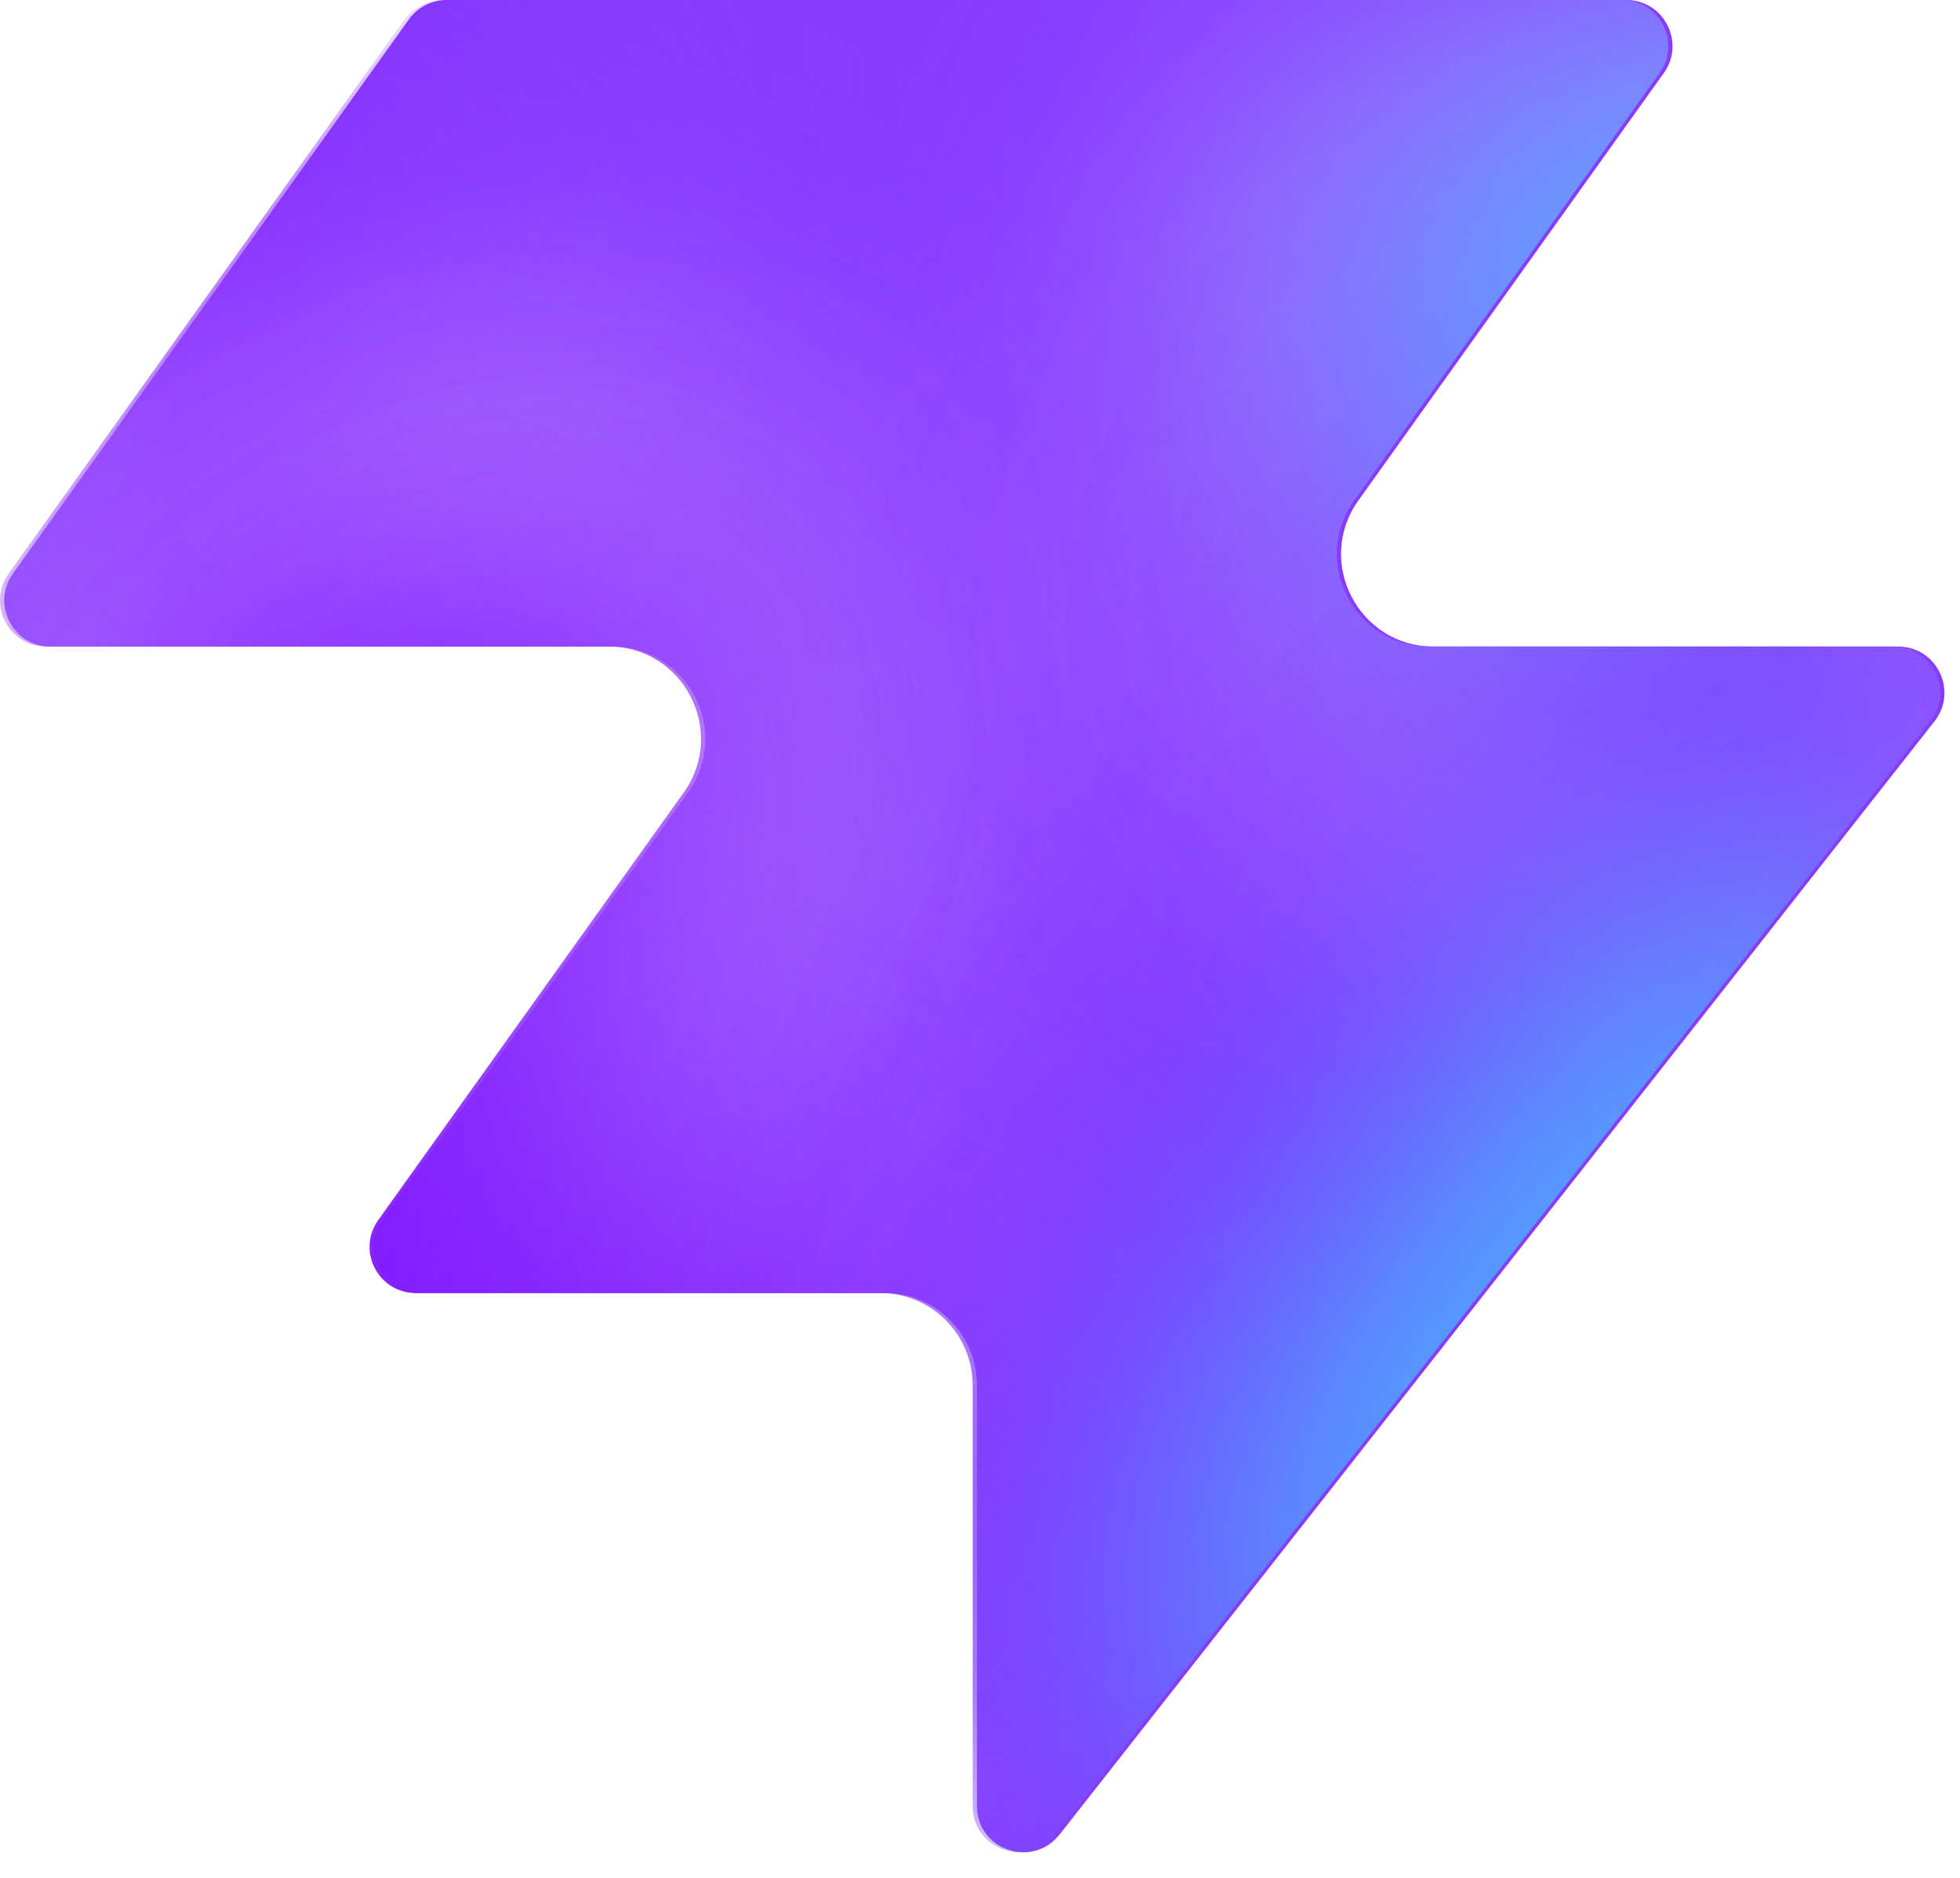
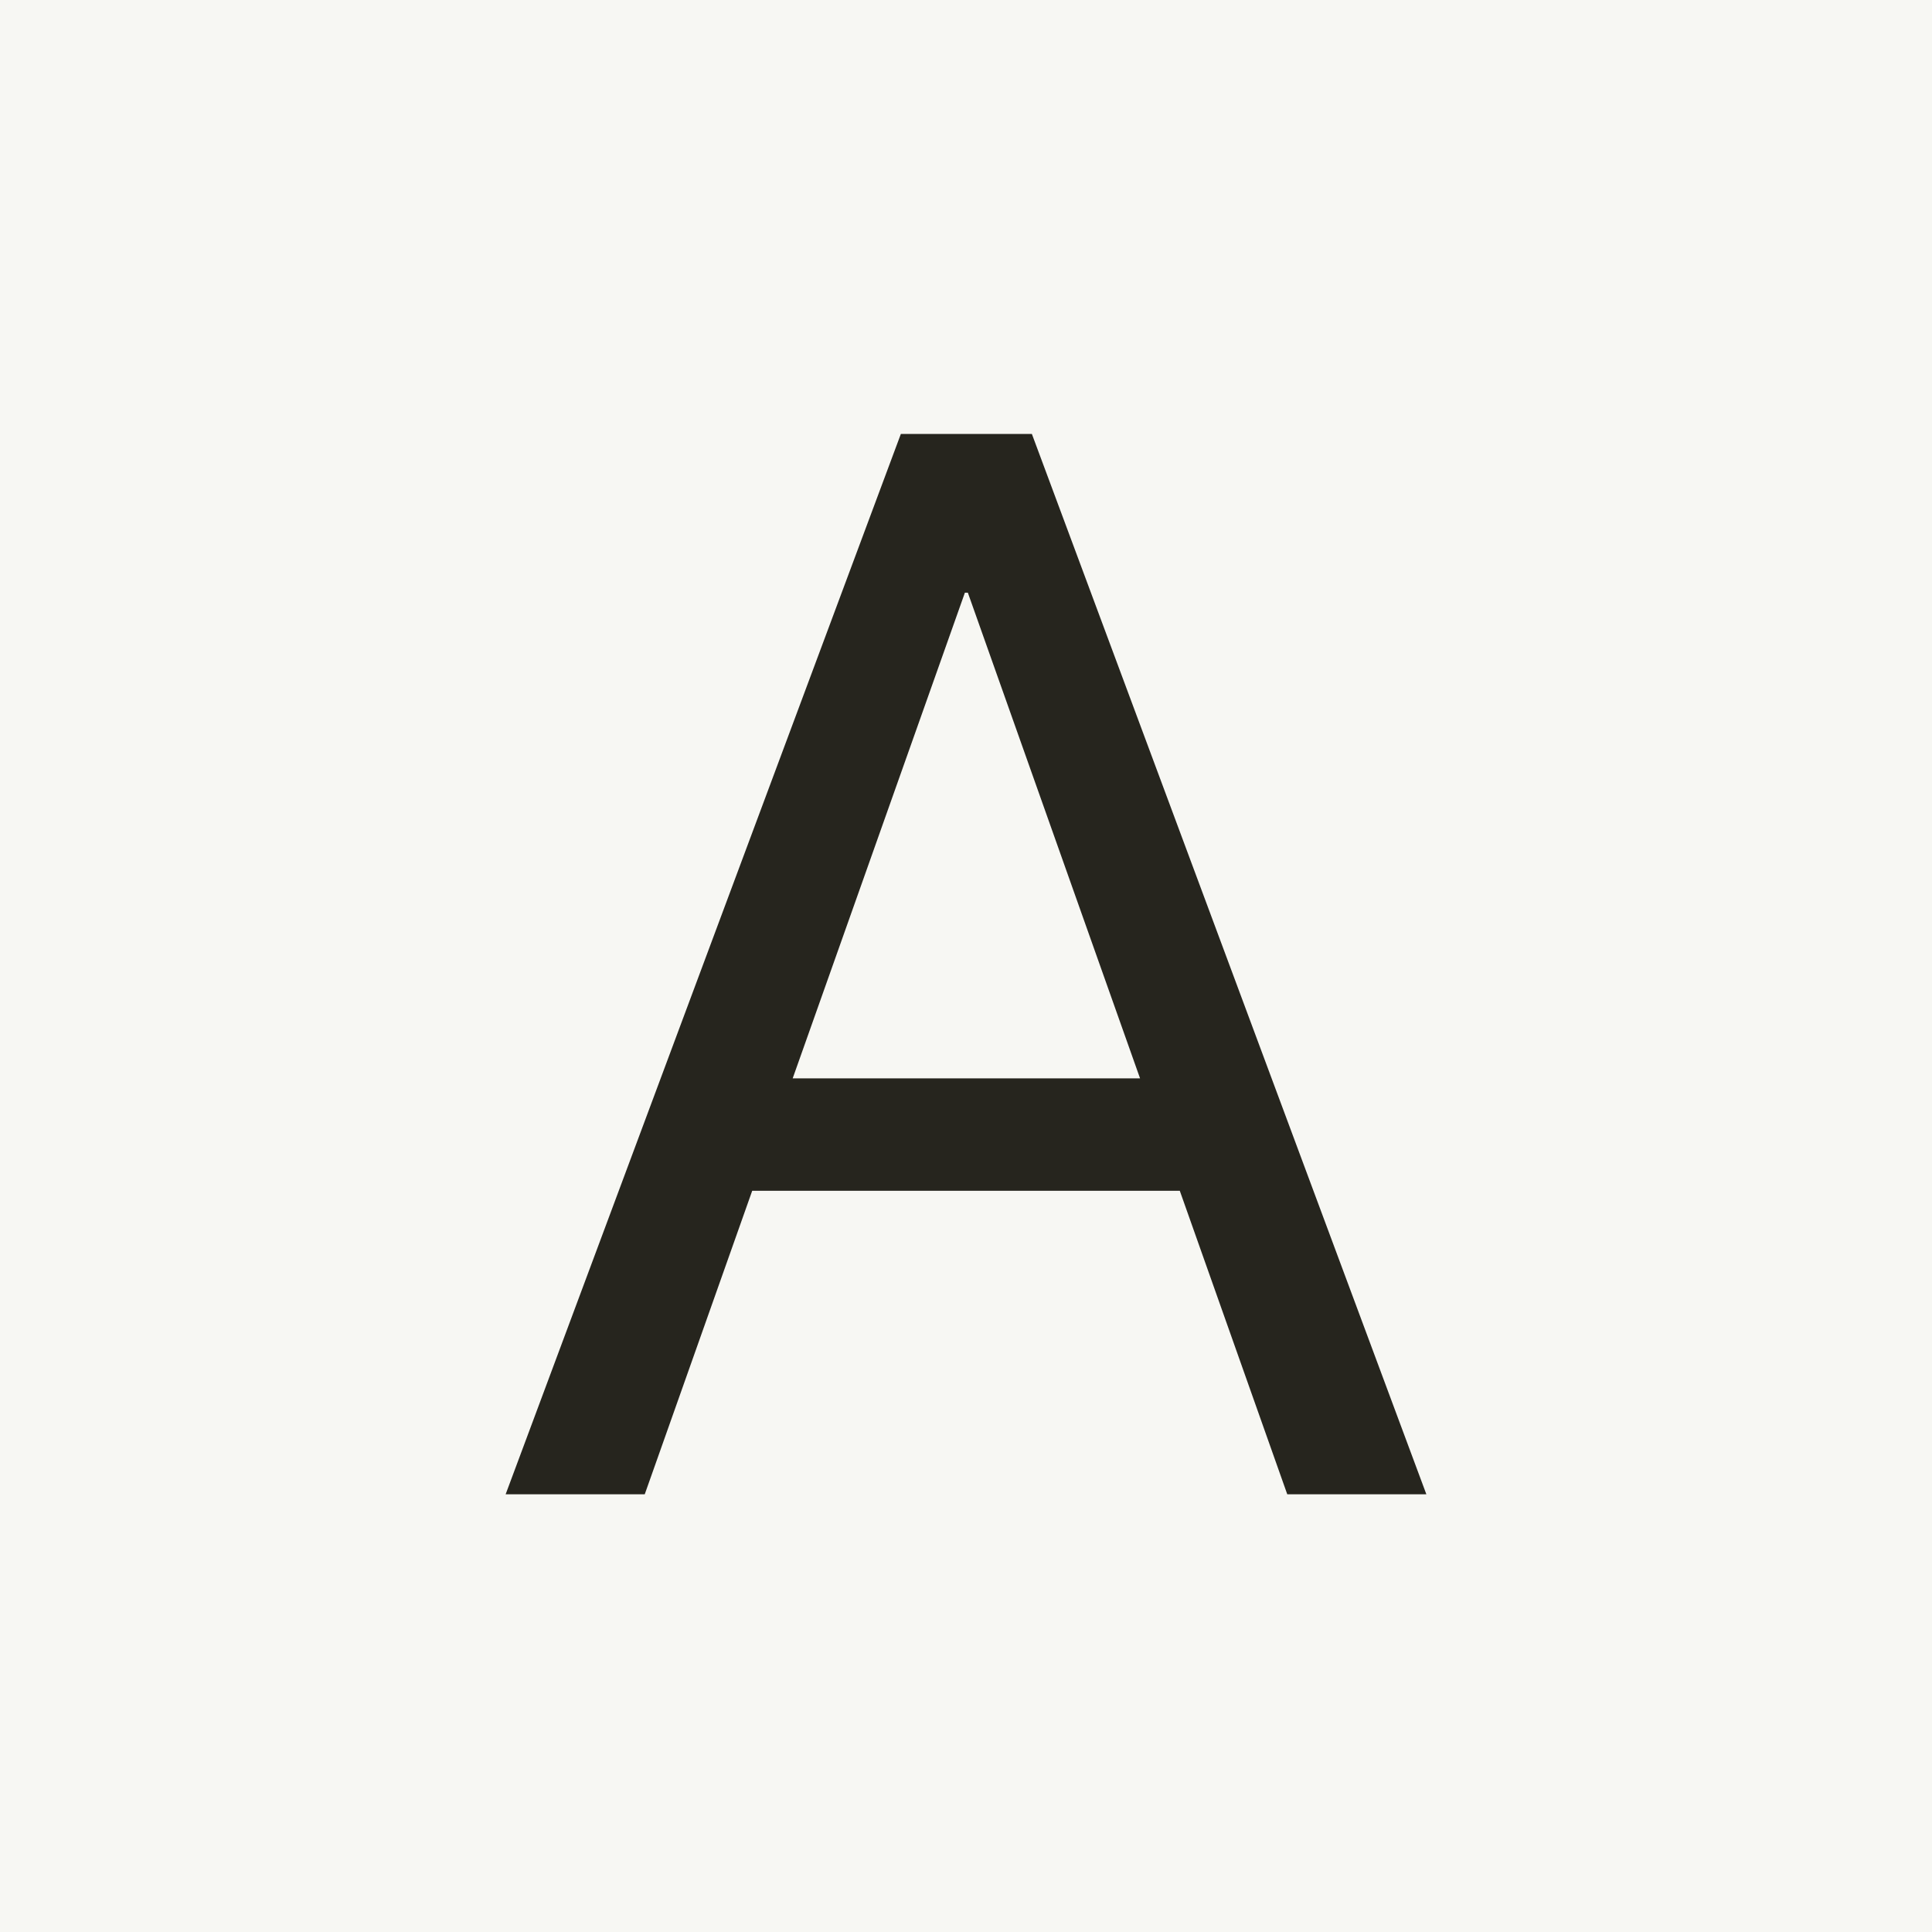
- <svg xmlns="http://www.w3.org/2000/svg" width="48" height="46" fill="none" viewBox="0 0 48 46">
-   <path fill="#863bff" d="M25.946 44.938c-.664.845-2.021.375-2.021-.698V33.937a2.26 2.26 0 0 0-2.262-2.262H10.287c-.92 0-1.456-1.04-.92-1.788l7.48-10.471c1.07-1.497 0-3.578-1.842-3.578H1.237c-.92 0-1.456-1.04-.92-1.788L10.013.474c.214-.297.556-.474.92-.474h28.894c.92 0 1.456 1.04.92 1.788l-7.48 10.471c-1.07 1.498 0 3.579 1.842 3.579h11.377c.943 0 1.473 1.088.89 1.83L25.947 44.94z" style="fill:#863bff;fill:color(display-p3 .525 .23 1);fill-opacity:1" />
-   <mask id="a" width="48" height="46" x="0" y="0" maskUnits="userSpaceOnUse" style="mask-type:alpha">
-     <path fill="#000" d="M25.842 44.938c-.664.844-2.021.375-2.021-.698V33.937a2.26 2.26 0 0 0-2.262-2.262H10.183c-.92 0-1.456-1.04-.92-1.788l7.48-10.471c1.07-1.498 0-3.579-1.842-3.579H1.133c-.92 0-1.456-1.04-.92-1.787L9.91.473c.214-.297.556-.474.92-.474h28.894c.92 0 1.456 1.04.92 1.788l-7.48 10.471c-1.07 1.498 0 3.578 1.842 3.578h11.377c.943 0 1.473 1.088.89 1.832L25.843 44.94z" style="fill:#000;fill-opacity:1" />
-   </mask>
-   <g mask="url(#a)">
-     <g filter="url(#b)">
-       <ellipse cx="5.508" cy="14.704" fill="#ede6ff" rx="5.508" ry="14.704" style="fill:#ede6ff;fill:color(display-p3 .927 .903 1);fill-opacity:1" transform="matrix(.00324 1 1 -.00324 -4.47 31.516)" />
-     </g>
-     <g filter="url(#c)">
-       <ellipse cx="10.399" cy="29.851" fill="#ede6ff" rx="10.399" ry="29.851" style="fill:#ede6ff;fill:color(display-p3 .927 .903 1);fill-opacity:1" transform="matrix(.00324 1 1 -.00324 -39.328 7.883)" />
-     </g>
-     <g filter="url(#d)">
-       <ellipse cx="5.508" cy="30.487" fill="#7e14ff" rx="5.508" ry="30.487" style="fill:#7e14ff;fill:color(display-p3 .492 .077 1);fill-opacity:1" transform="rotate(89.814 -25.913 -14.639)scale(1 -1)" />
-     </g>
-     <g filter="url(#e)">
-       <ellipse cx="5.508" cy="30.599" fill="#7e14ff" rx="5.508" ry="30.599" style="fill:#7e14ff;fill:color(display-p3 .492 .077 1);fill-opacity:1" transform="rotate(89.814 -32.644 -3.334)scale(1 -1)" />
-     </g>
-     <g filter="url(#f)">
-       <ellipse cx="5.508" cy="30.599" fill="#7e14ff" rx="5.508" ry="30.599" style="fill:#7e14ff;fill:color(display-p3 .492 .077 1);fill-opacity:1" transform="matrix(.00324 1 1 -.00324 -34.34 30.47)" />
-     </g>
-     <g filter="url(#g)">
-       <ellipse cx="14.072" cy="22.078" fill="#ede6ff" rx="14.072" ry="22.078" style="fill:#ede6ff;fill:color(display-p3 .927 .903 1);fill-opacity:1" transform="rotate(93.35 24.506 48.493)scale(-1 1)" />
-     </g>
-     <g filter="url(#h)">
-       <ellipse cx="3.47" cy="21.501" fill="#7e14ff" rx="3.47" ry="21.501" style="fill:#7e14ff;fill:color(display-p3 .492 .077 1);fill-opacity:1" transform="rotate(89.009 28.708 47.59)scale(-1 1)" />
-     </g>
-     <g filter="url(#i)">
-       <ellipse cx="3.47" cy="21.501" fill="#7e14ff" rx="3.47" ry="21.501" style="fill:#7e14ff;fill:color(display-p3 .492 .077 1);fill-opacity:1" transform="rotate(89.009 28.708 47.59)scale(-1 1)" />
-     </g>
-     <g filter="url(#j)">
-       <ellipse cx=".387" cy="8.972" fill="#7e14ff" rx="4.407" ry="29.108" style="fill:#7e14ff;fill:color(display-p3 .492 .077 1);fill-opacity:1" transform="rotate(39.51 .387 8.972)" />
-     </g>
-     <g filter="url(#k)">
-       <ellipse cx="47.523" cy="-6.092" fill="#7e14ff" rx="4.407" ry="29.108" style="fill:#7e14ff;fill:color(display-p3 .492 .077 1);fill-opacity:1" transform="rotate(37.892 47.523 -6.092)" />
-     </g>
-     <g filter="url(#l)">
-       <ellipse cx="41.412" cy="6.333" fill="#47bfff" rx="5.971" ry="9.665" style="fill:#47bfff;fill:color(display-p3 .28 .748 1);fill-opacity:1" transform="rotate(37.892 41.412 6.333)" />
-     </g>
-     <g filter="url(#m)">
-       <ellipse cx="-1.879" cy="38.332" fill="#7e14ff" rx="4.407" ry="29.108" style="fill:#7e14ff;fill:color(display-p3 .492 .077 1);fill-opacity:1" transform="rotate(37.892 -1.88 38.332)" />
-     </g>
-     <g filter="url(#n)">
-       <ellipse cx="-1.879" cy="38.332" fill="#7e14ff" rx="4.407" ry="29.108" style="fill:#7e14ff;fill:color(display-p3 .492 .077 1);fill-opacity:1" transform="rotate(37.892 -1.88 38.332)" />
-     </g>
-     <g filter="url(#o)">
-       <ellipse cx="35.651" cy="29.907" fill="#7e14ff" rx="4.407" ry="29.108" style="fill:#7e14ff;fill:color(display-p3 .492 .077 1);fill-opacity:1" transform="rotate(37.892 35.651 29.907)" />
-     </g>
-     <g filter="url(#p)">
-       <ellipse cx="38.418" cy="32.4" fill="#47bfff" rx="5.971" ry="15.297" style="fill:#47bfff;fill:color(display-p3 .28 .748 1);fill-opacity:1" transform="rotate(37.892 38.418 32.4)" />
-     </g>
-   </g>
-   <defs>
-     <filter id="b" width="60.045" height="41.654" x="-19.77" y="16.149" color-interpolation-filters="sRGB" filterUnits="userSpaceOnUse">
-       <feFlood flood-opacity="0" result="BackgroundImageFix" />
-       <feBlend in="SourceGraphic" in2="BackgroundImageFix" result="shape" />
-       <feGaussianBlur result="effect1_foregroundBlur_2002_17158" stdDeviation="7.659" />
-     </filter>
-     <filter id="c" width="90.34" height="51.437" x="-54.613" y="-7.533" color-interpolation-filters="sRGB" filterUnits="userSpaceOnUse">
-       <feFlood flood-opacity="0" result="BackgroundImageFix" />
-       <feBlend in="SourceGraphic" in2="BackgroundImageFix" result="shape" />
-       <feGaussianBlur result="effect1_foregroundBlur_2002_17158" stdDeviation="7.659" />
-     </filter>
-     <filter id="d" width="79.355" height="29.4" x="-49.64" y="2.03" color-interpolation-filters="sRGB" filterUnits="userSpaceOnUse">
-       <feFlood flood-opacity="0" result="BackgroundImageFix" />
-       <feBlend in="SourceGraphic" in2="BackgroundImageFix" result="shape" />
-       <feGaussianBlur result="effect1_foregroundBlur_2002_17158" stdDeviation="4.596" />
-     </filter>
-     <filter id="e" width="79.579" height="29.4" x="-45.045" y="20.029" color-interpolation-filters="sRGB" filterUnits="userSpaceOnUse">
-       <feFlood flood-opacity="0" result="BackgroundImageFix" />
-       <feBlend in="SourceGraphic" in2="BackgroundImageFix" result="shape" />
-       <feGaussianBlur result="effect1_foregroundBlur_2002_17158" stdDeviation="4.596" />
-     </filter>
-     <filter id="f" width="79.579" height="29.4" x="-43.513" y="21.178" color-interpolation-filters="sRGB" filterUnits="userSpaceOnUse">
-       <feFlood flood-opacity="0" result="BackgroundImageFix" />
-       <feBlend in="SourceGraphic" in2="BackgroundImageFix" result="shape" />
-       <feGaussianBlur result="effect1_foregroundBlur_2002_17158" stdDeviation="4.596" />
-     </filter>
-     <filter id="g" width="74.749" height="58.852" x="15.756" y="-17.901" color-interpolation-filters="sRGB" filterUnits="userSpaceOnUse">
-       <feFlood flood-opacity="0" result="BackgroundImageFix" />
-       <feBlend in="SourceGraphic" in2="BackgroundImageFix" result="shape" />
-       <feGaussianBlur result="effect1_foregroundBlur_2002_17158" stdDeviation="7.659" />
-     </filter>
-     <filter id="h" width="61.377" height="25.362" x="23.548" y="2.284" color-interpolation-filters="sRGB" filterUnits="userSpaceOnUse">
-       <feFlood flood-opacity="0" result="BackgroundImageFix" />
-       <feBlend in="SourceGraphic" in2="BackgroundImageFix" result="shape" />
-       <feGaussianBlur result="effect1_foregroundBlur_2002_17158" stdDeviation="4.596" />
-     </filter>
-     <filter id="i" width="61.377" height="25.362" x="23.548" y="2.284" color-interpolation-filters="sRGB" filterUnits="userSpaceOnUse">
-       <feFlood flood-opacity="0" result="BackgroundImageFix" />
-       <feBlend in="SourceGraphic" in2="BackgroundImageFix" result="shape" />
-       <feGaussianBlur result="effect1_foregroundBlur_2002_17158" stdDeviation="4.596" />
-     </filter>
-     <filter id="j" width="56.045" height="63.649" x="-27.636" y="-22.853" color-interpolation-filters="sRGB" filterUnits="userSpaceOnUse">
-       <feFlood flood-opacity="0" result="BackgroundImageFix" />
-       <feBlend in="SourceGraphic" in2="BackgroundImageFix" result="shape" />
-       <feGaussianBlur result="effect1_foregroundBlur_2002_17158" stdDeviation="4.596" />
-     </filter>
-     <filter id="k" width="54.814" height="64.646" x="20.116" y="-38.415" color-interpolation-filters="sRGB" filterUnits="userSpaceOnUse">
-       <feFlood flood-opacity="0" result="BackgroundImageFix" />
-       <feBlend in="SourceGraphic" in2="BackgroundImageFix" result="shape" />
-       <feGaussianBlur result="effect1_foregroundBlur_2002_17158" stdDeviation="4.596" />
-     </filter>
-     <filter id="l" width="33.541" height="35.313" x="24.641" y="-11.323" color-interpolation-filters="sRGB" filterUnits="userSpaceOnUse">
-       <feFlood flood-opacity="0" result="BackgroundImageFix" />
-       <feBlend in="SourceGraphic" in2="BackgroundImageFix" result="shape" />
-       <feGaussianBlur result="effect1_foregroundBlur_2002_17158" stdDeviation="4.596" />
-     </filter>
-     <filter id="m" width="54.814" height="64.646" x="-29.286" y="6.009" color-interpolation-filters="sRGB" filterUnits="userSpaceOnUse">
-       <feFlood flood-opacity="0" result="BackgroundImageFix" />
-       <feBlend in="SourceGraphic" in2="BackgroundImageFix" result="shape" />
-       <feGaussianBlur result="effect1_foregroundBlur_2002_17158" stdDeviation="4.596" />
-     </filter>
-     <filter id="n" width="54.814" height="64.646" x="-29.286" y="6.009" color-interpolation-filters="sRGB" filterUnits="userSpaceOnUse">
-       <feFlood flood-opacity="0" result="BackgroundImageFix" />
-       <feBlend in="SourceGraphic" in2="BackgroundImageFix" result="shape" />
-       <feGaussianBlur result="effect1_foregroundBlur_2002_17158" stdDeviation="4.596" />
-     </filter>
-     <filter id="o" width="54.814" height="64.646" x="8.244" y="-2.416" color-interpolation-filters="sRGB" filterUnits="userSpaceOnUse">
-       <feFlood flood-opacity="0" result="BackgroundImageFix" />
-       <feBlend in="SourceGraphic" in2="BackgroundImageFix" result="shape" />
-       <feGaussianBlur result="effect1_foregroundBlur_2002_17158" stdDeviation="4.596" />
-     </filter>
-     <filter id="p" width="39.409" height="43.623" x="18.713" y="10.588" color-interpolation-filters="sRGB" filterUnits="userSpaceOnUse">
-       <feFlood flood-opacity="0" result="BackgroundImageFix" />
-       <feBlend in="SourceGraphic" in2="BackgroundImageFix" result="shape" />
-       <feGaussianBlur result="effect1_foregroundBlur_2002_17158" stdDeviation="4.596" />
-     </filter>
-   </defs>
+ <svg xmlns="http://www.w3.org/2000/svg" width="512" height="512" viewBox="0 0 512 512" fill="none">
+   <rect width="512" height="512" fill="#F7F7F3" />
+   <path d="M134 396L238.738 115H273.457L378 396H341.137L312.66 315.576H199.34L170.863 396H134ZM255.707 157.062L210.067 285.781H302.128L256.487 157.062H255.707Z" fill="#26251E" />
</svg>
